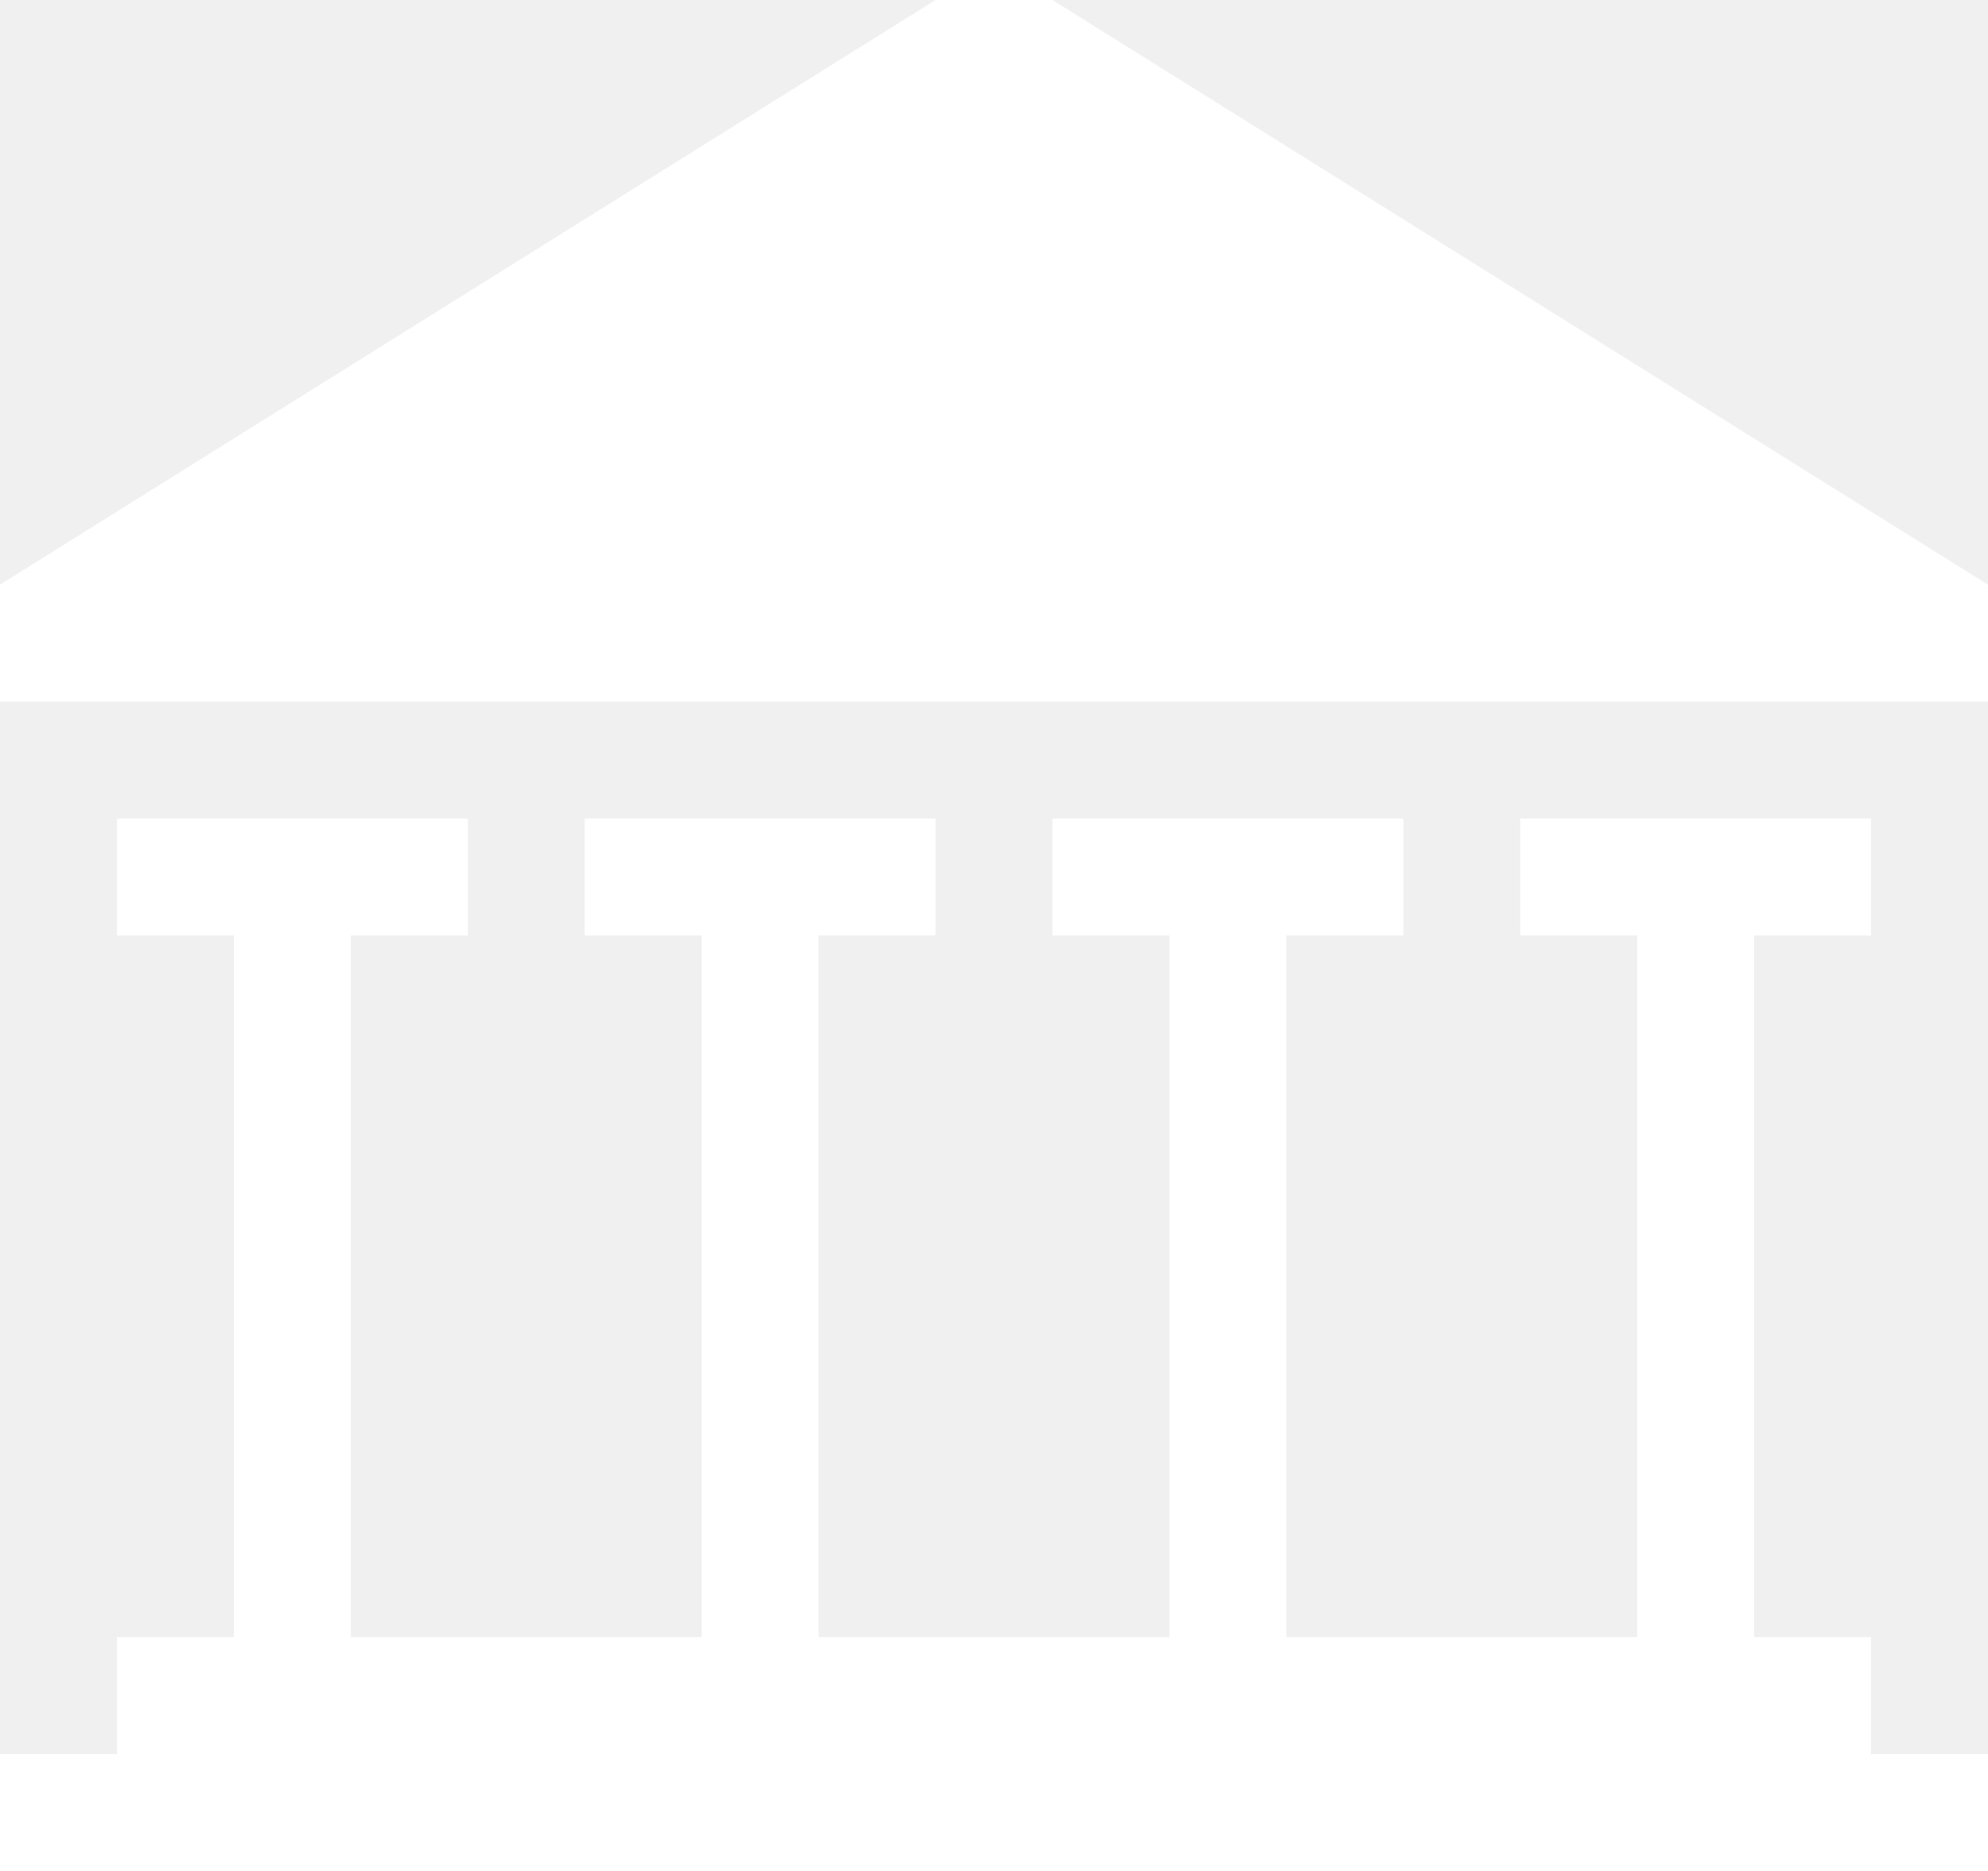
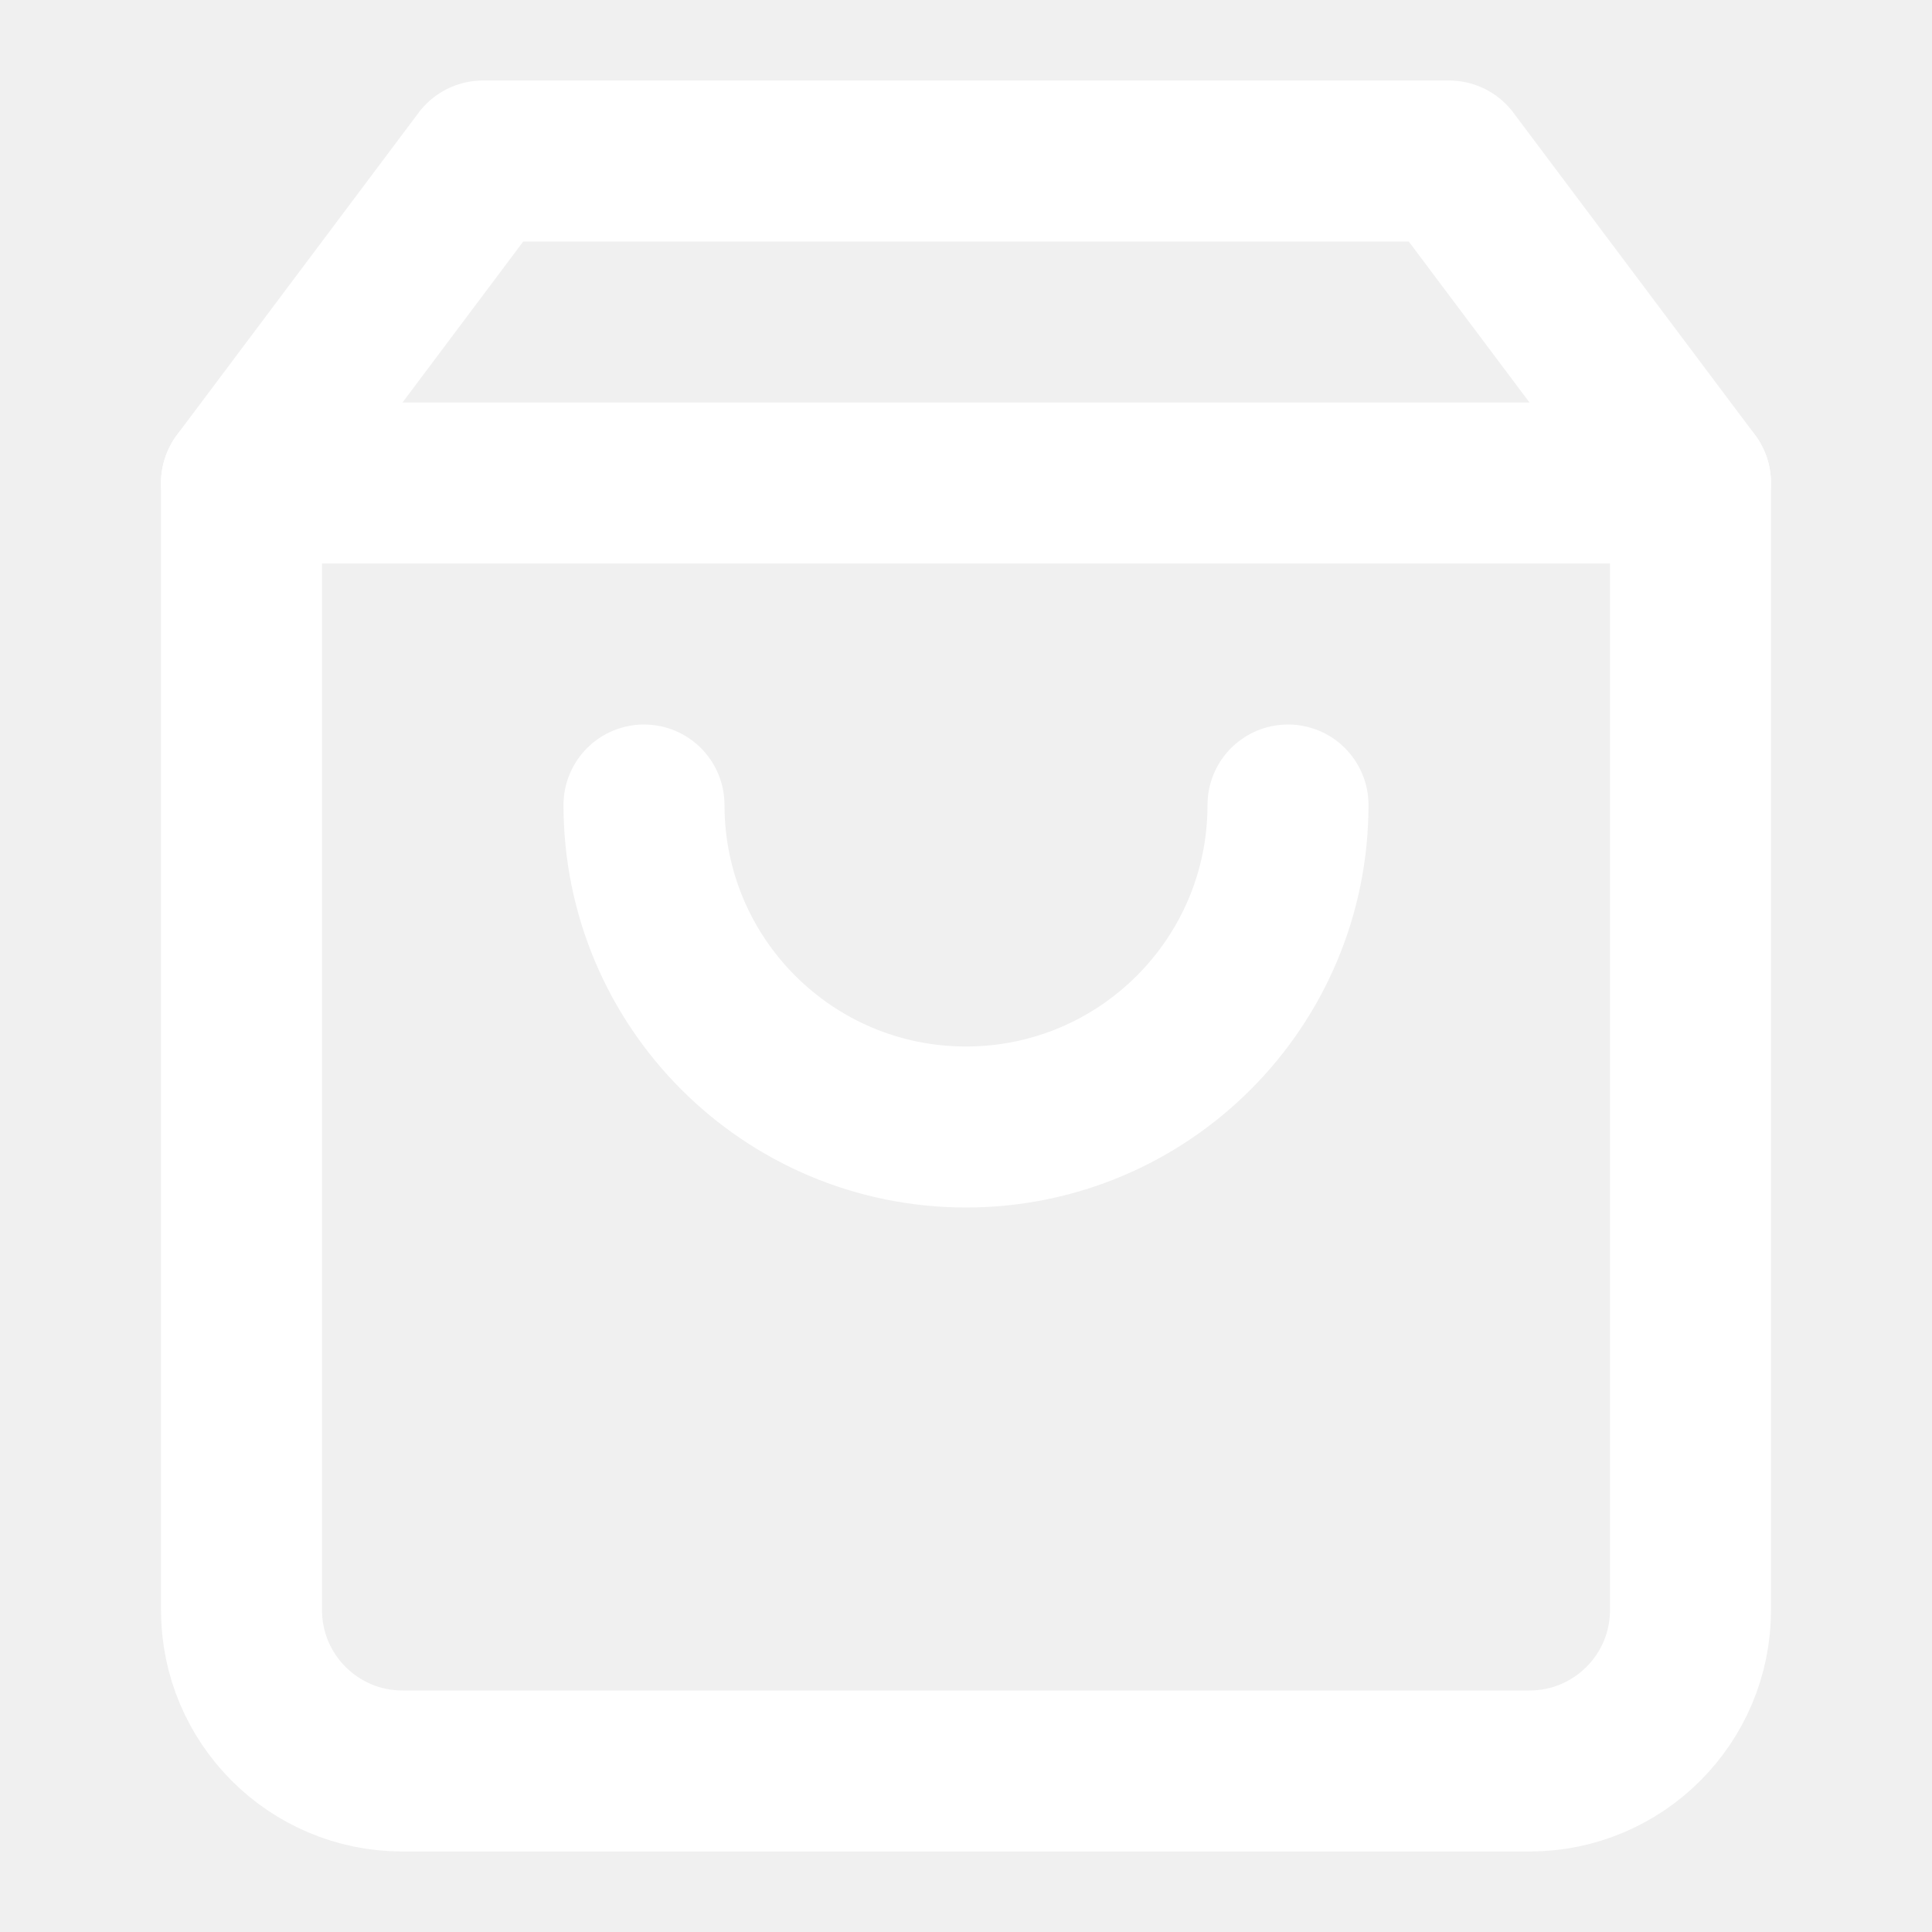
- <svg xmlns="http://www.w3.org/2000/svg" version="1.1" width="17" height="16" viewBox="0 0 17 16">
-   <path fill="#FFFFFF" d="M16 15v-1h-1v-6h1v-1h-3v1h1v6h-3v-6h1v-1h-3v1h1v6h-3v-6h1v-1h-3v1h1v6h-3v-6h1v-1h-3v1h1v6h-1v1h-1v1h17v-1h-1z" />
-   <path fill="#FFFFFF" d="M8 0h1l8 5v1h-17v-1l8-5z" />
+ <svg xmlns="http://www.w3.org/2000/svg" width="24" height="24" viewBox="0 0 24 24" fill="none" stroke="#ffffff" stroke-width="2" stroke-linecap="round" stroke-linejoin="round" class="feather feather-shopping-bag">
+   <path d="M6 2L3 6v14a2 2 0 0 0 2 2h14a2 2 0 0 0 2-2V6l-3-4z" />
+   <line x1="3" y1="6" x2="21" y2="6" />
+   <path d="M16 10a4 4 0 0 1-8 0" />
</svg>
